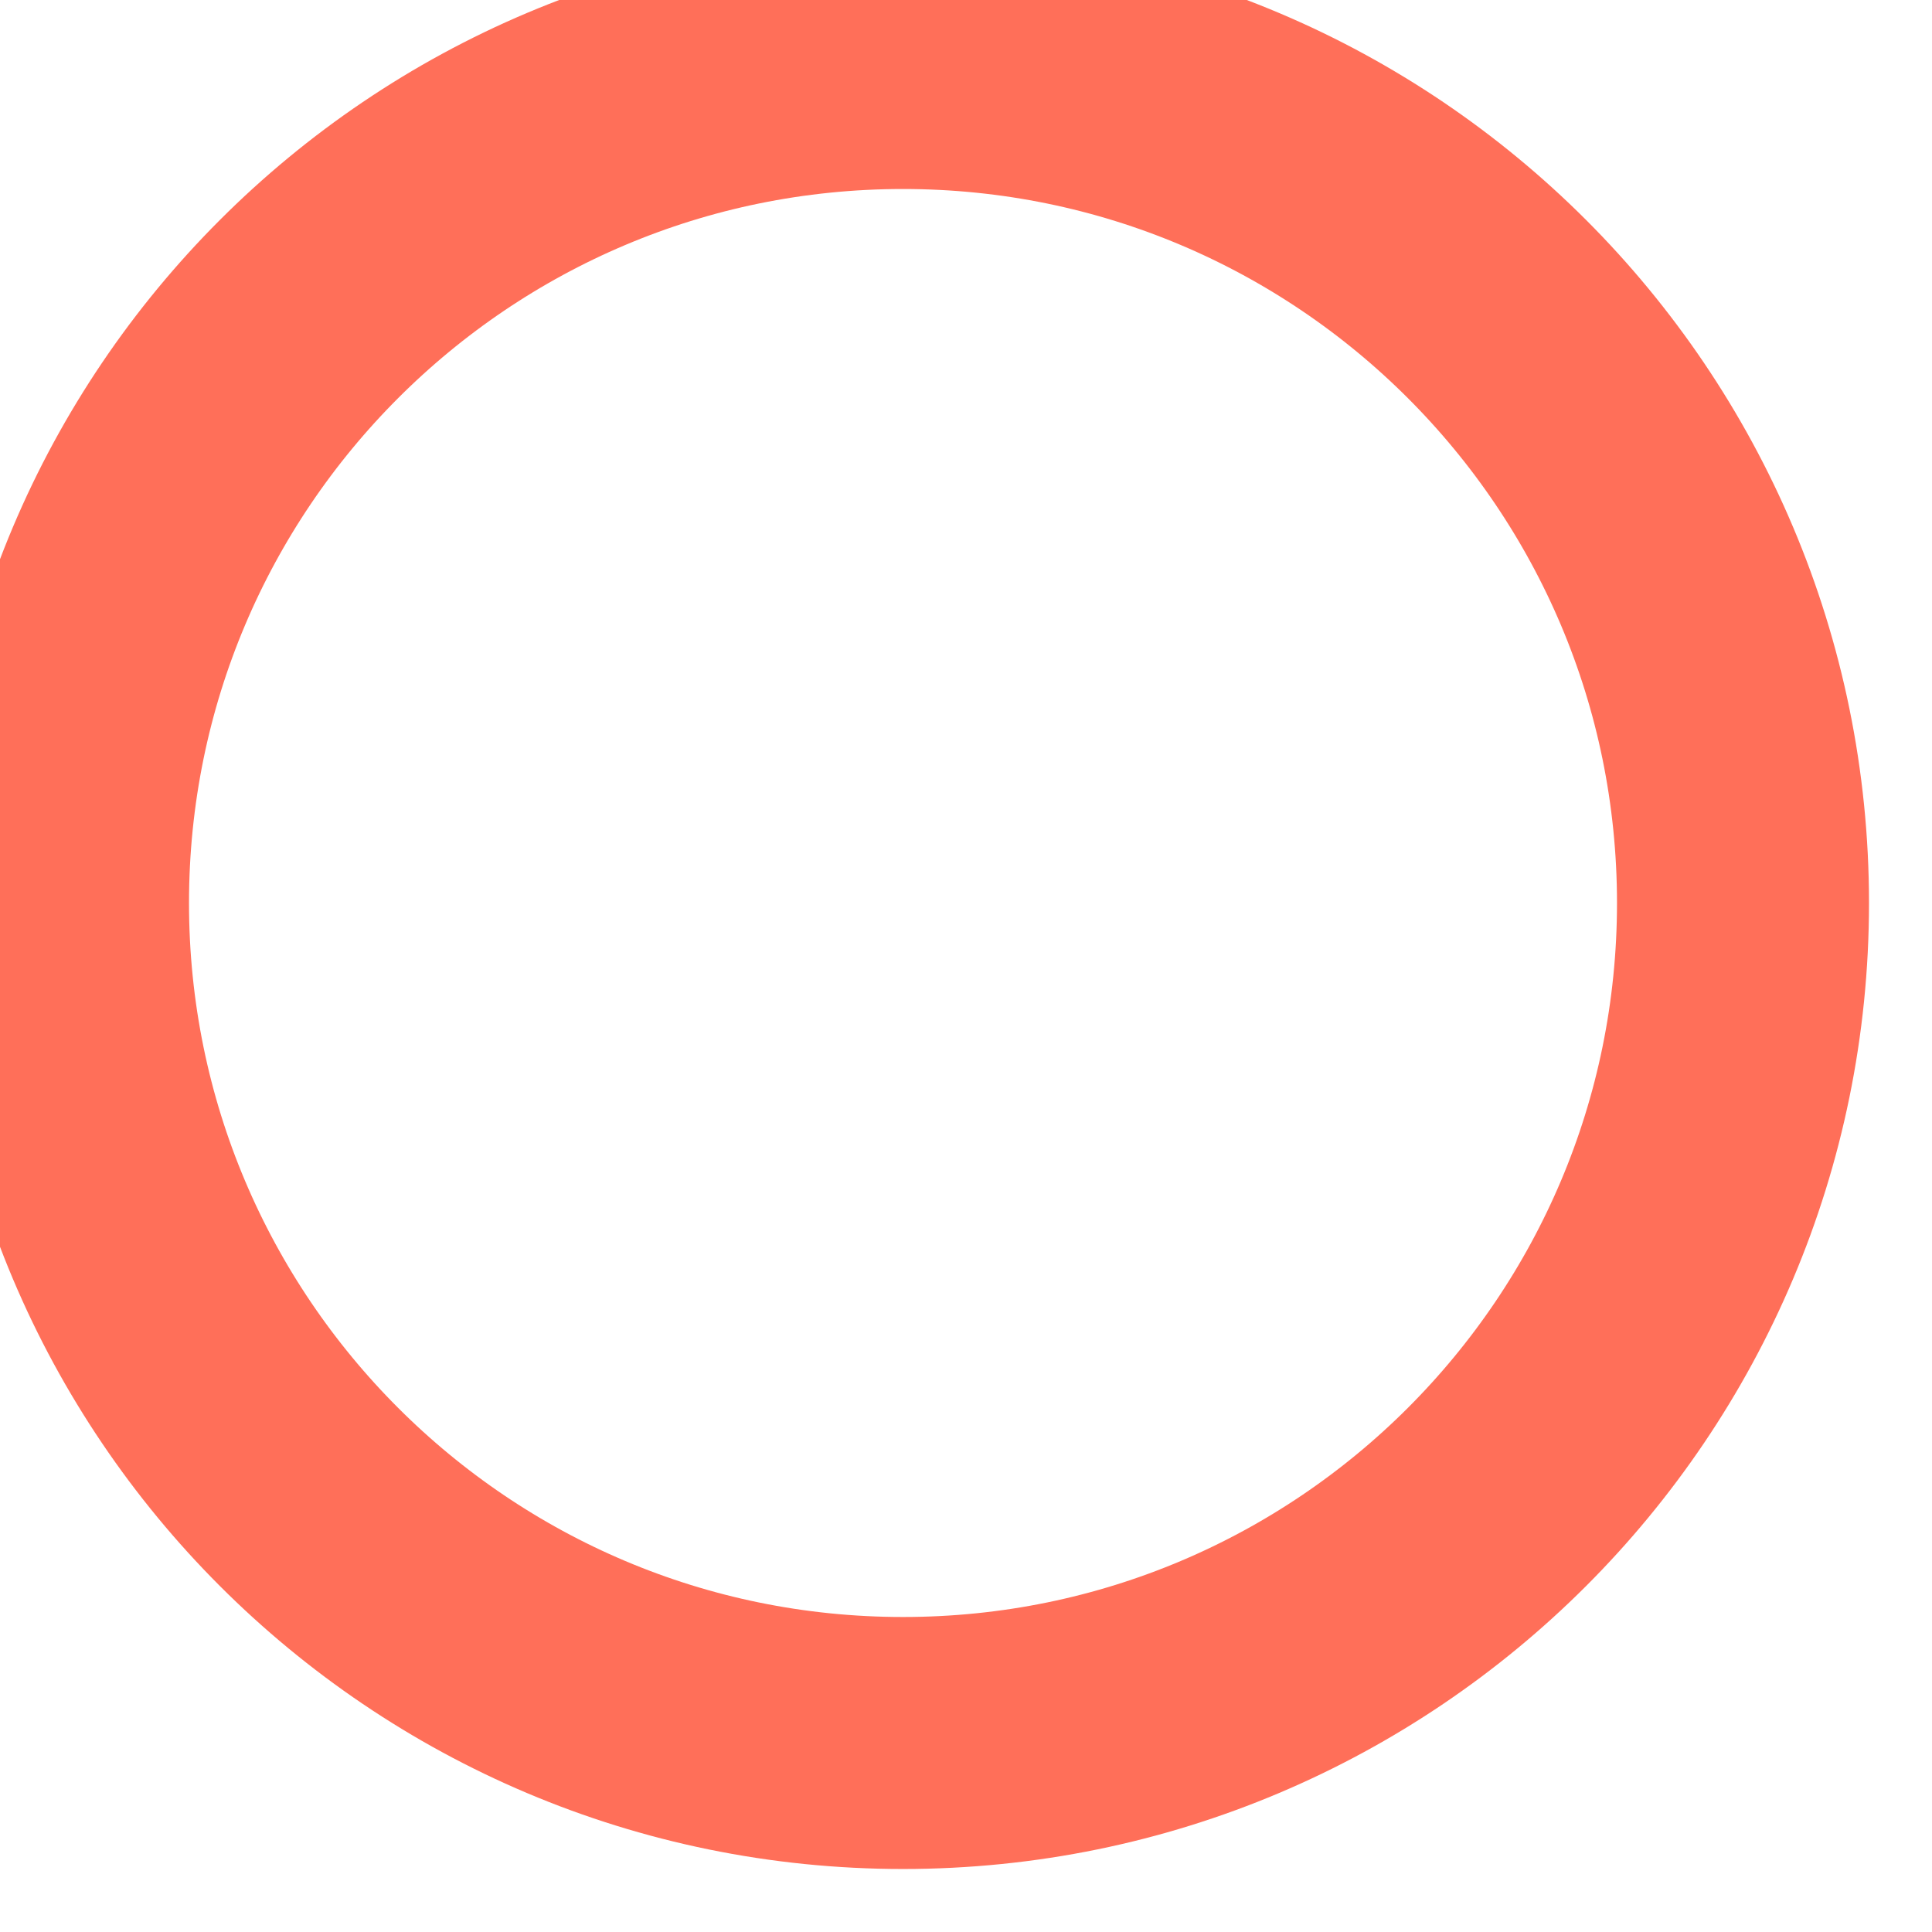
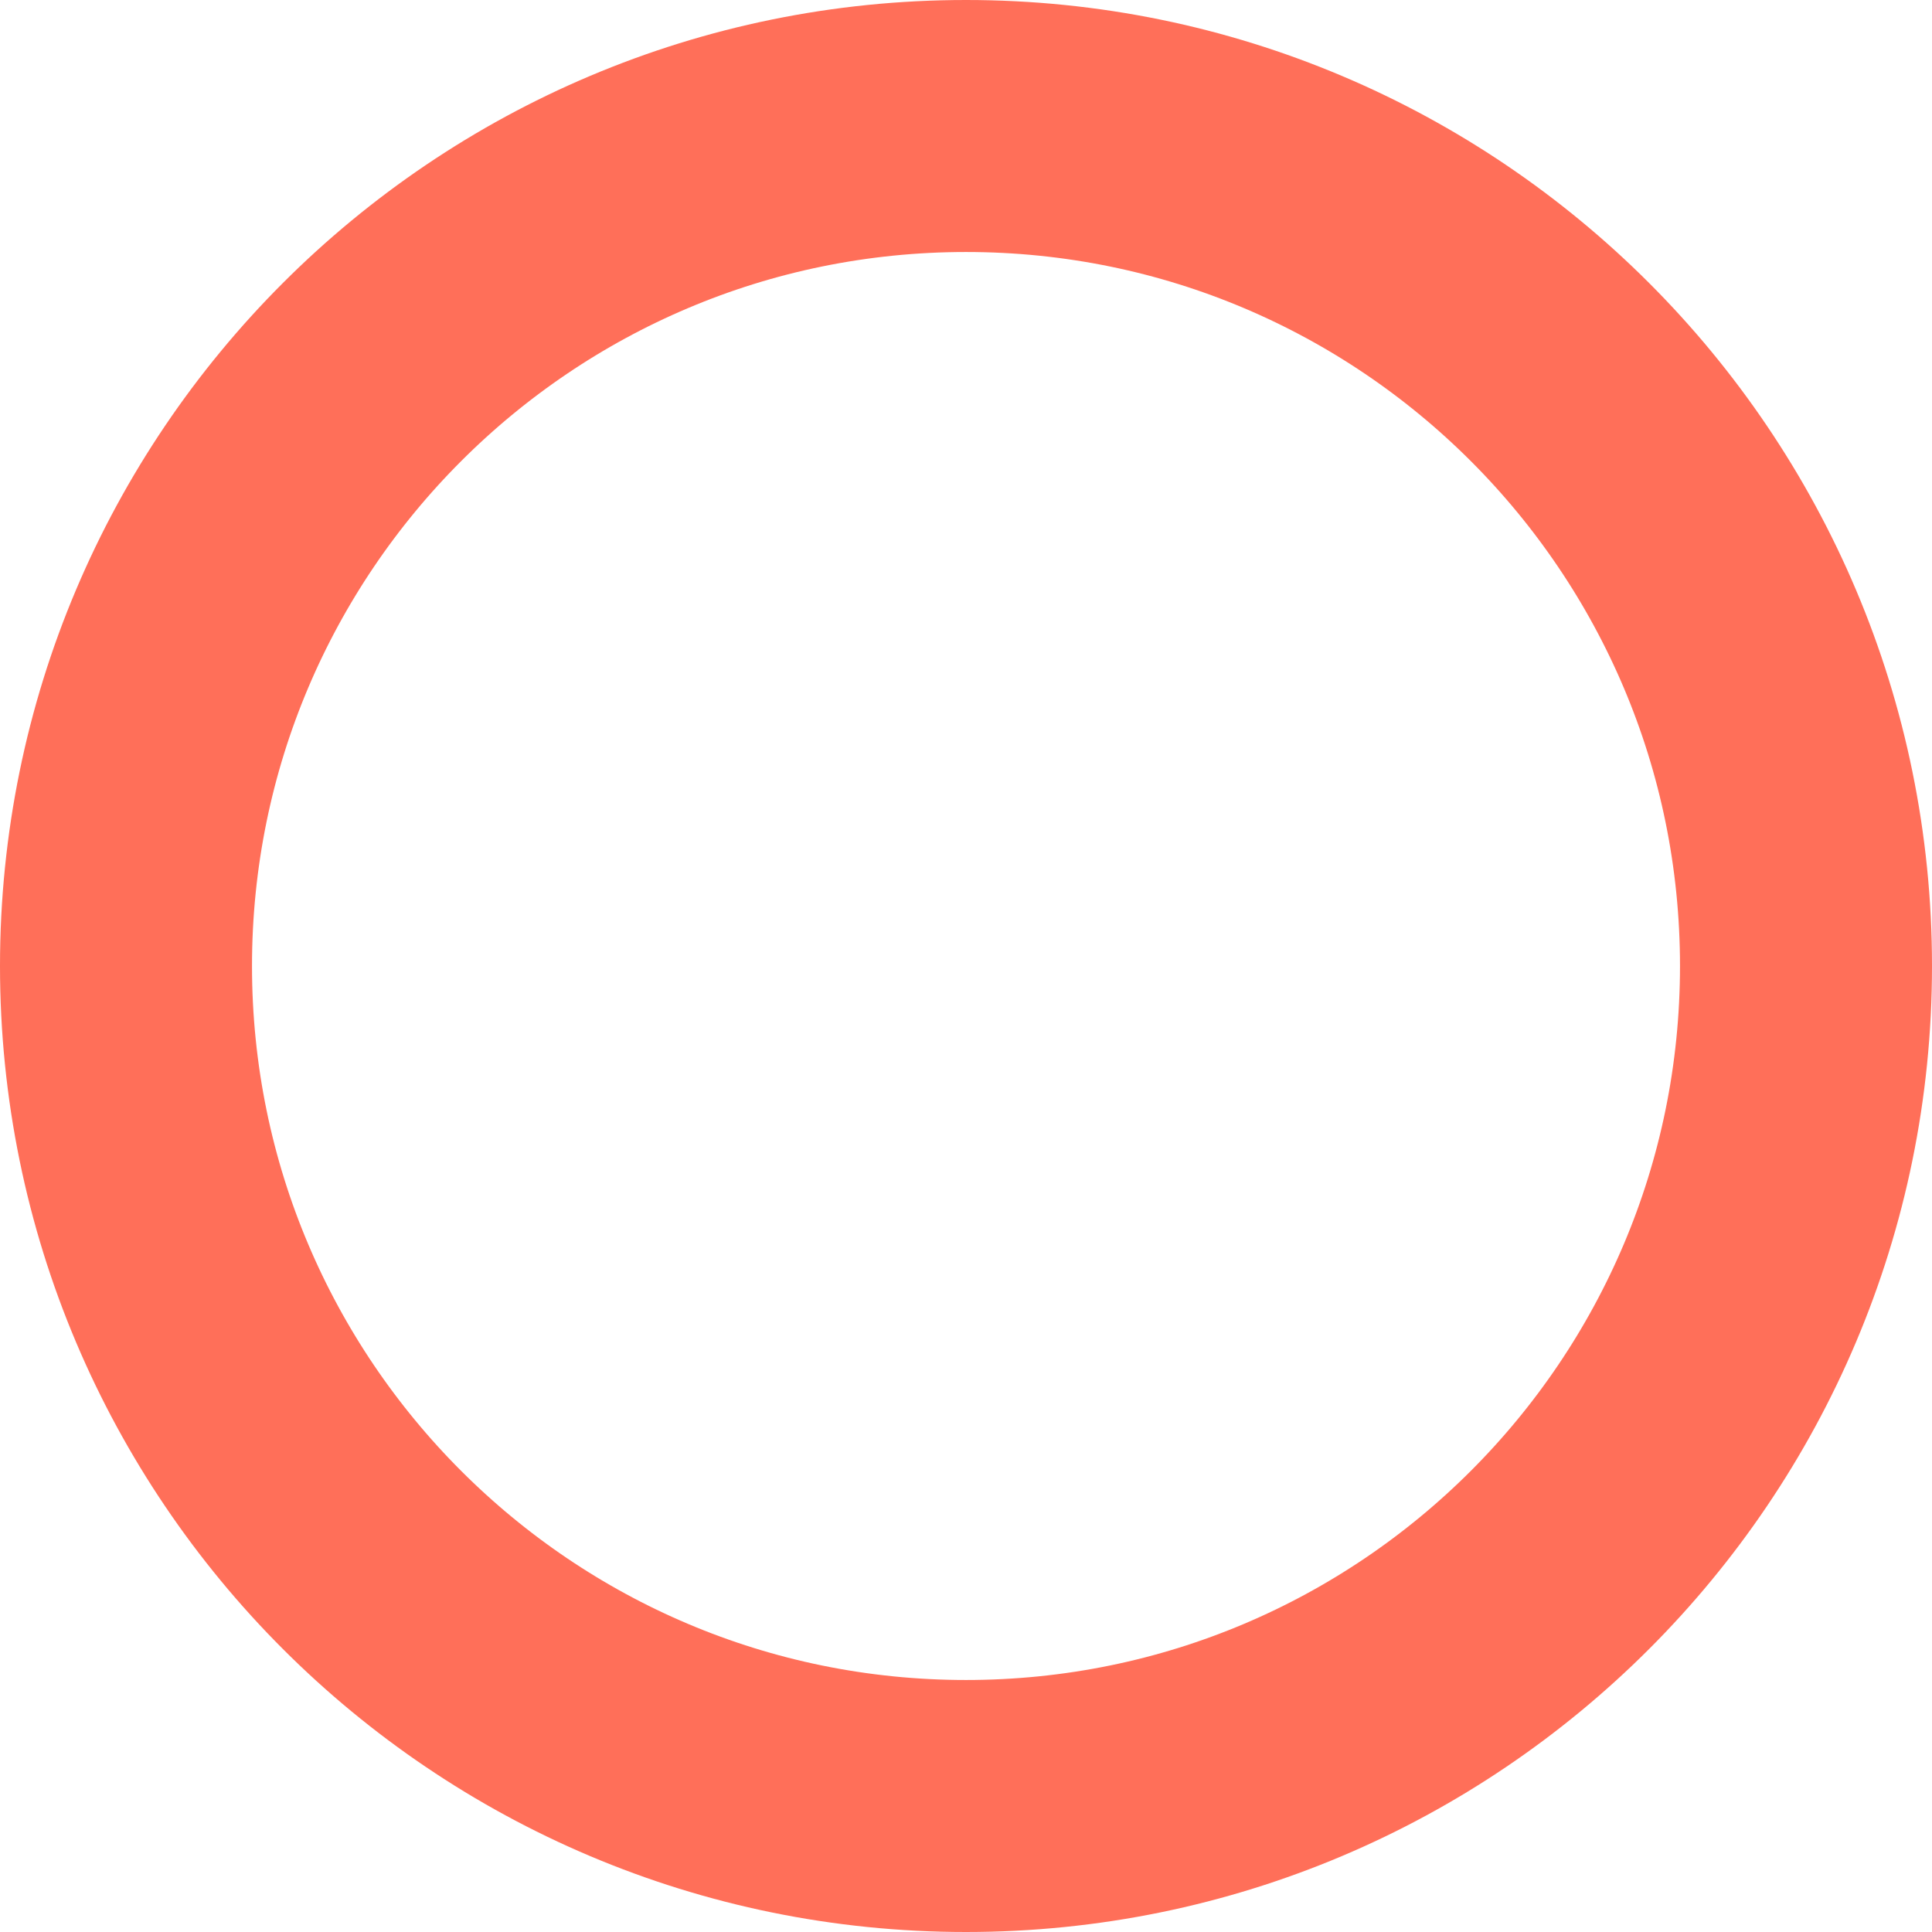
<svg xmlns="http://www.w3.org/2000/svg" viewBox="0 0 92 92">
-   <path id="Icon_feather-circle" data-name="Icon feather-circle" d="M83,43A40,40,0,1,1,43,3,40,40,0,0,1,83,43Z" fill="none" stroke="#ff6f59" stroke-linecap="round" stroke-linejoin="round" stroke-width="12" />
+   <defs>
+     <style>
+       .c{
+         fill:none;
+         stroke:#ff6f59;
+         stroke-linecap:round;
+         stroke-linejoin:round;
+         stroke-width:12px;
+       }
+     </style>
+   </defs>
+   <path class="c" d="M86,46c0,22.09-17.91,40-40,40S6,68.09,6,46,23.91,6,46,6s40,17.91,40,40Z" />
</svg>
